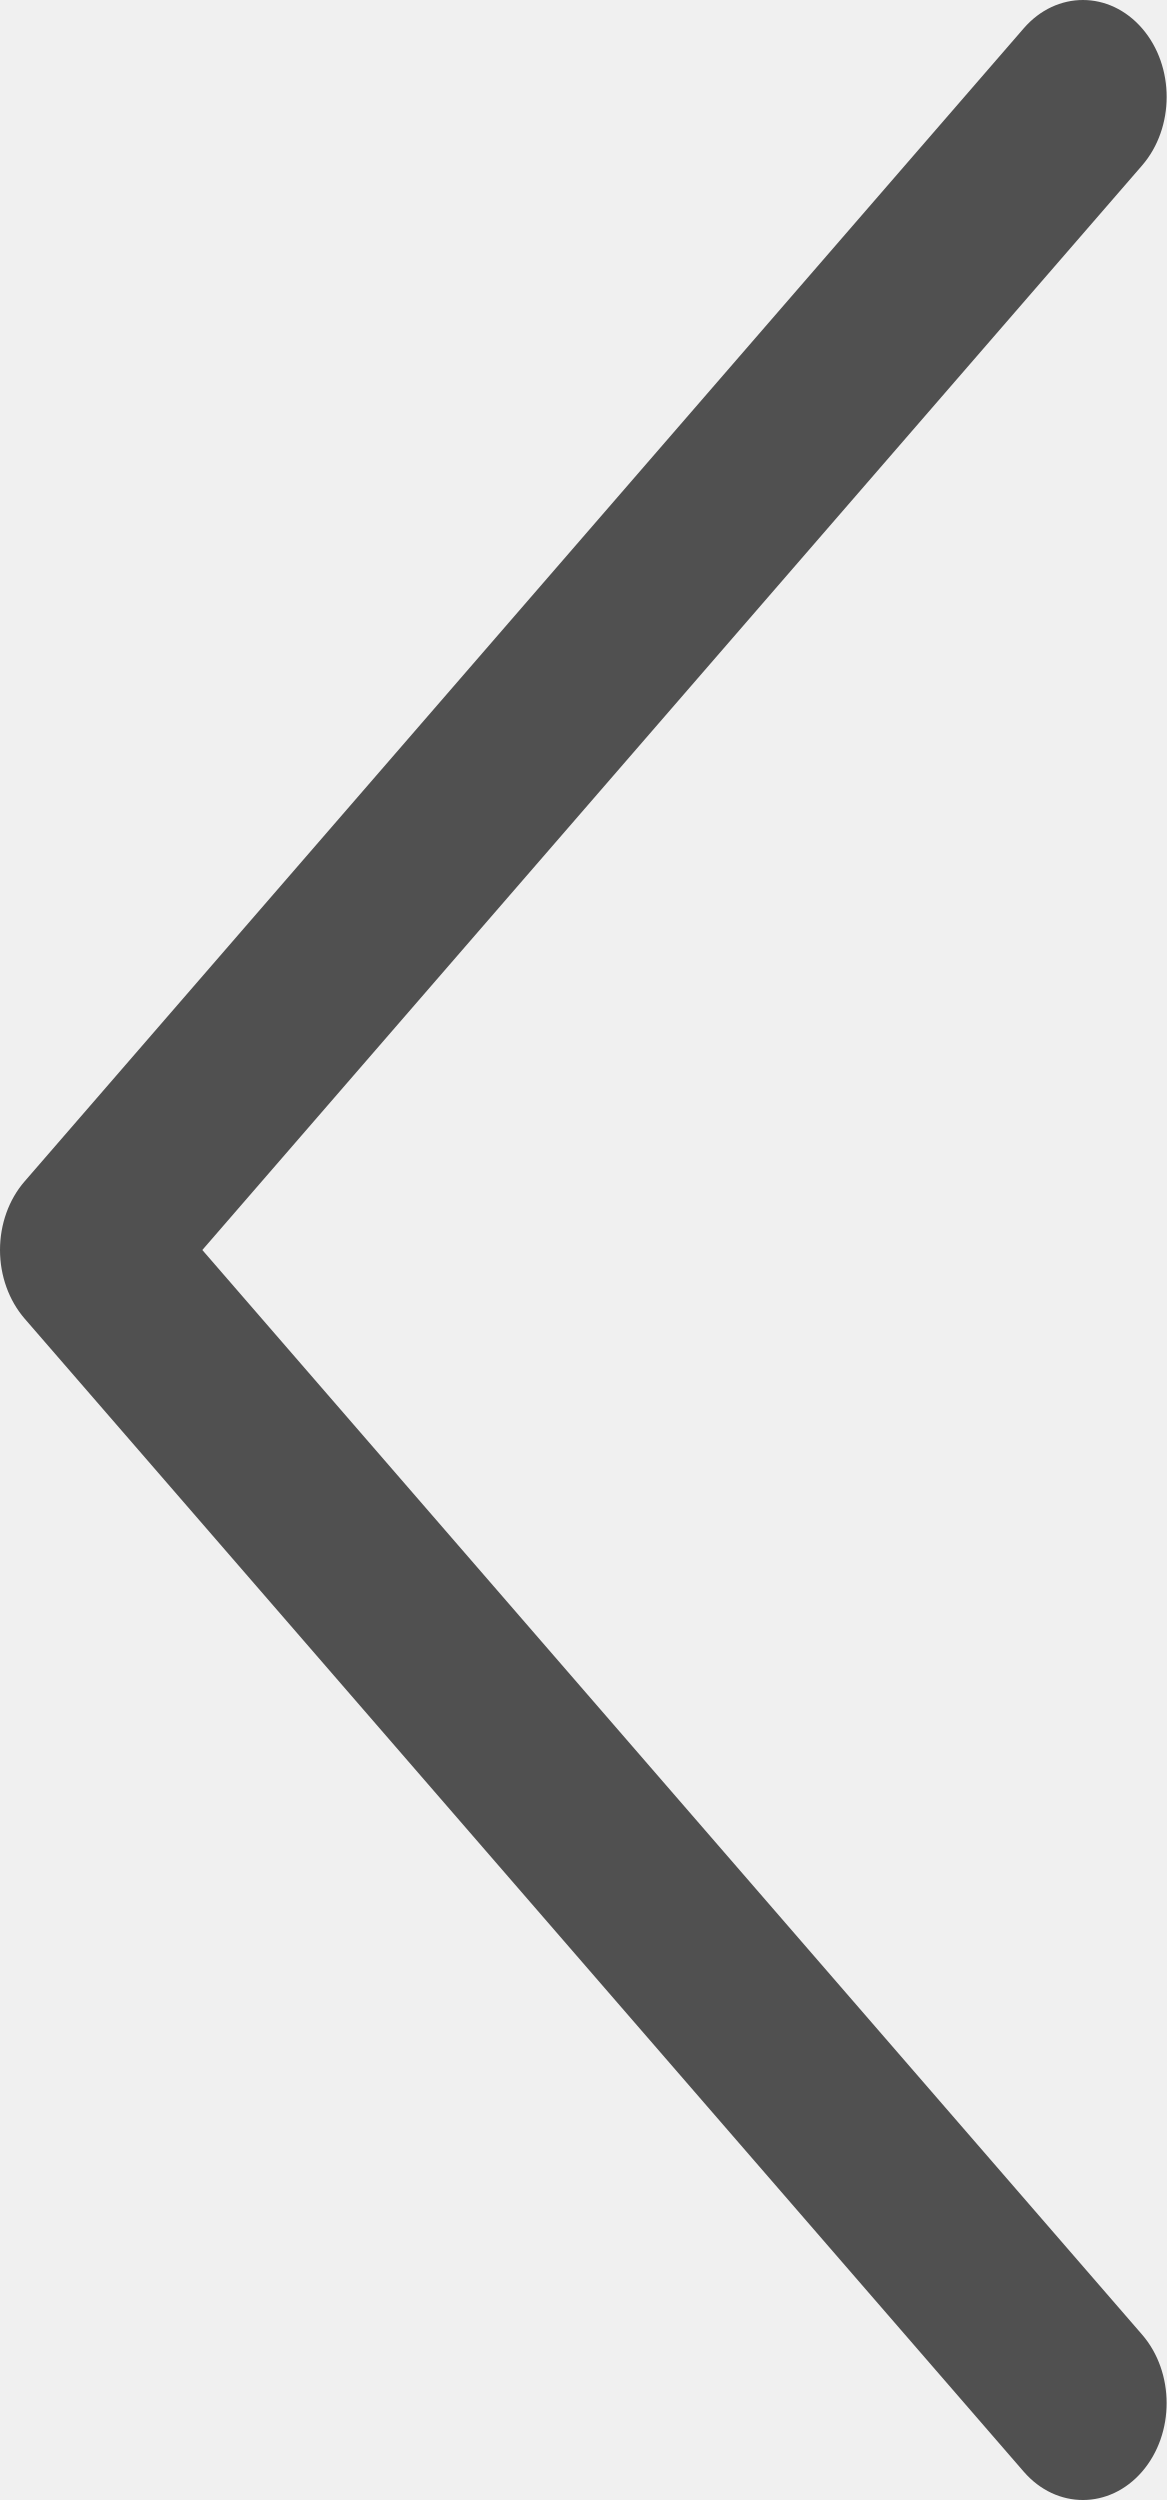
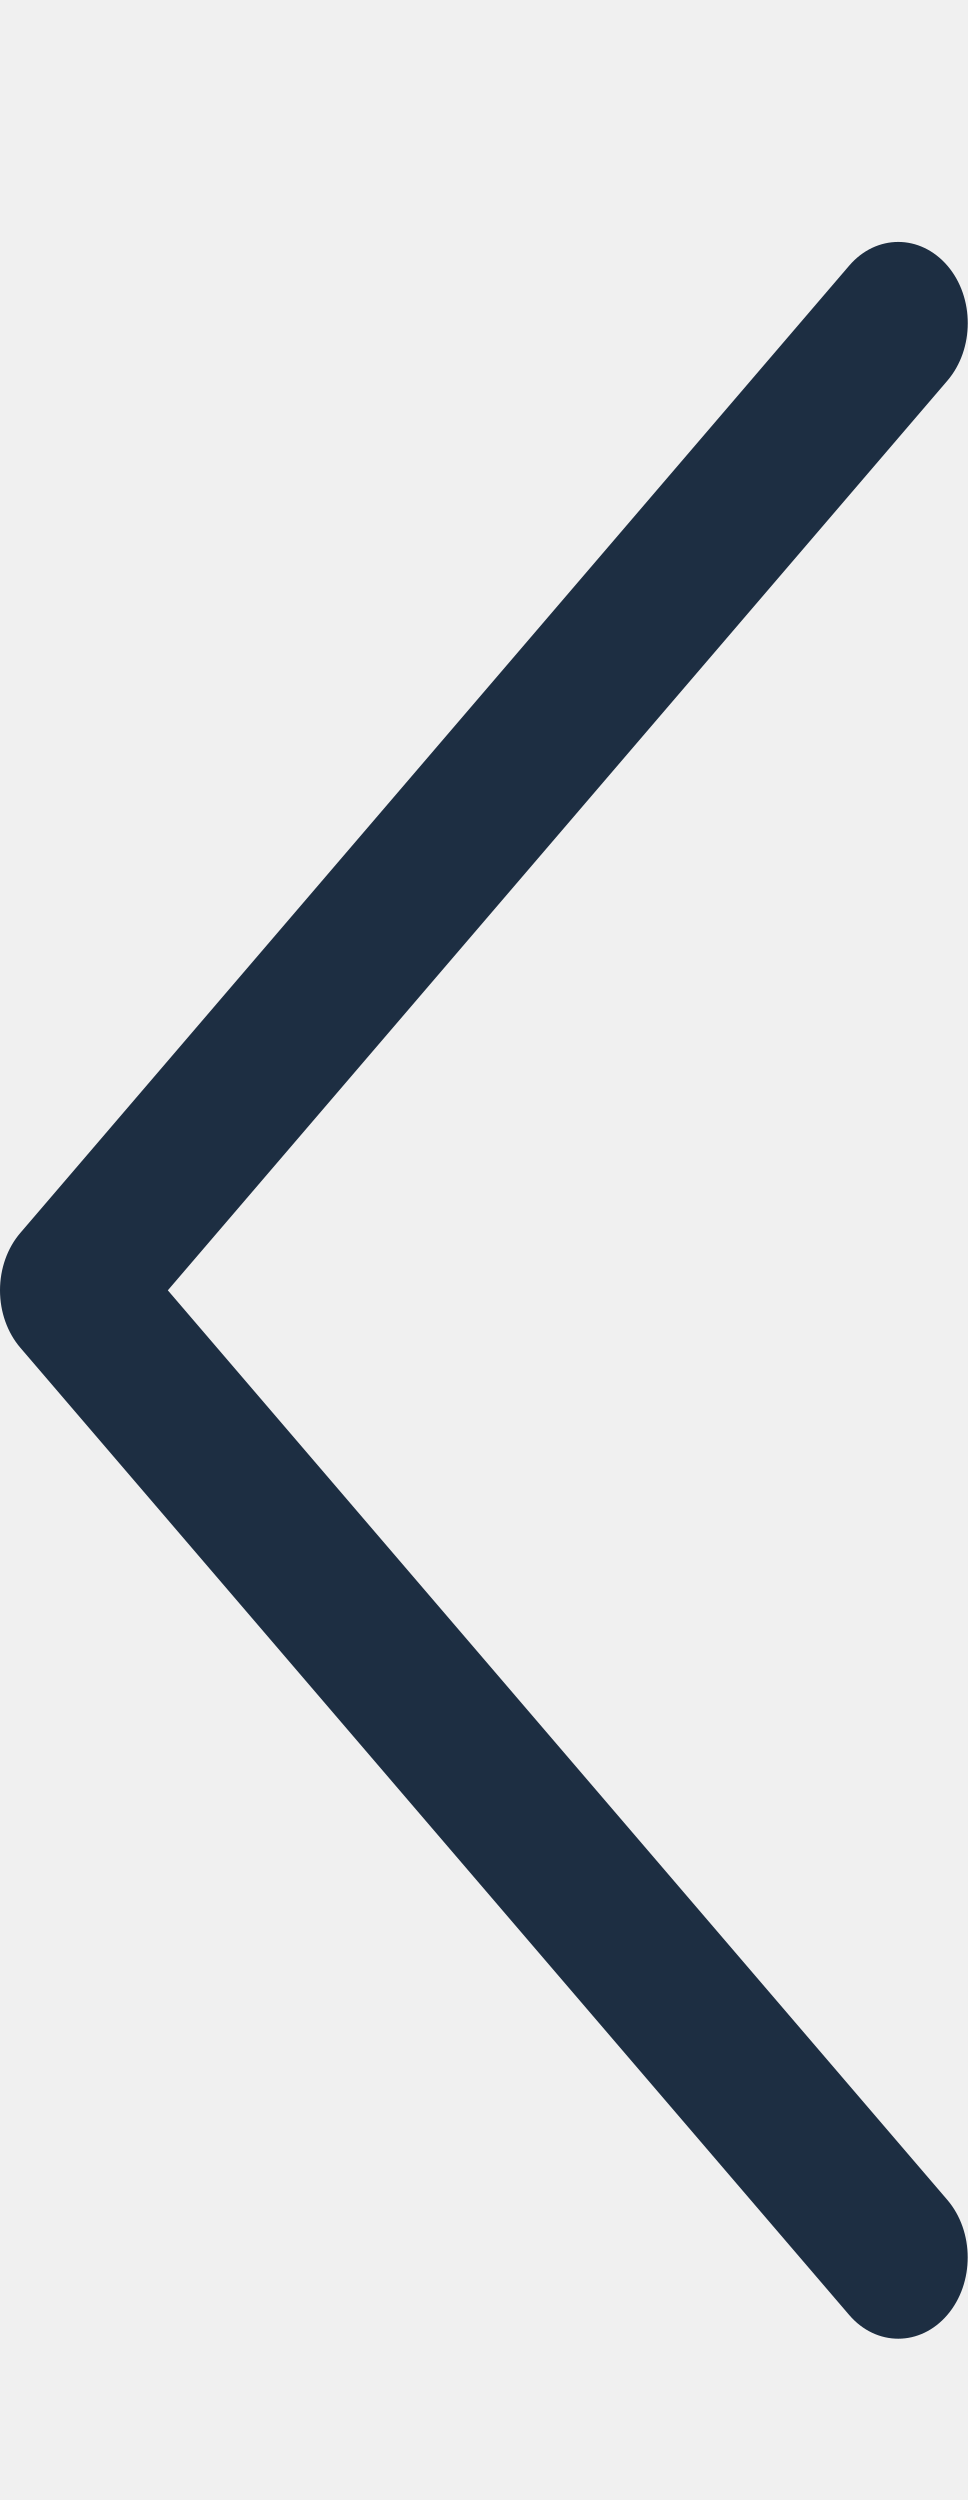
- <svg xmlns="http://www.w3.org/2000/svg" width="21" height="45" viewBox="0 0 21 45" fill="none">
-   <path d="M0.443 23.735L18.428 44.491C19.017 45.171 19.971 45.17 20.559 44.488C21.147 43.806 21.146 42.701 20.556 42.021L3.642 22.5L20.557 2.979C21.146 2.299 21.148 1.195 20.56 0.513C20.265 0.171 19.879 0 19.493 0C19.107 0 18.722 0.17 18.428 0.509L0.443 21.265C0.159 21.592 0 22.037 0 22.5C0 22.963 0.16 23.407 0.443 23.735Z" fill="#505050" />
+ <svg xmlns="http://www.w3.org/2000/svg" width="12" height="31" viewBox="0 0 12 31" fill="none">
+   <g clip-path="url(#clip0_23776_5743)">
+     <path d="M0.253 16.713L10.53 28.706C10.867 29.099 11.412 29.098 11.748 28.704C12.084 28.31 12.083 27.672 11.747 27.279L2.081 16L11.747 4.721C12.084 4.328 12.085 3.69 11.749 3.296C11.58 3.099 11.359 3 11.139 3C10.918 3 10.698 3.098 10.53 3.294L0.253 15.287C0.091 15.475 0 15.732 0 16C0 16.268 0.091 16.524 0.253 16.713Z" fill="#1D2E42" />
+   </g>
+   <defs>
+     <clipPath id="clip0_23776_5743">
+       <rect width="12" height="31" fill="white" />
+     </clipPath>
+   </defs>
</svg>
